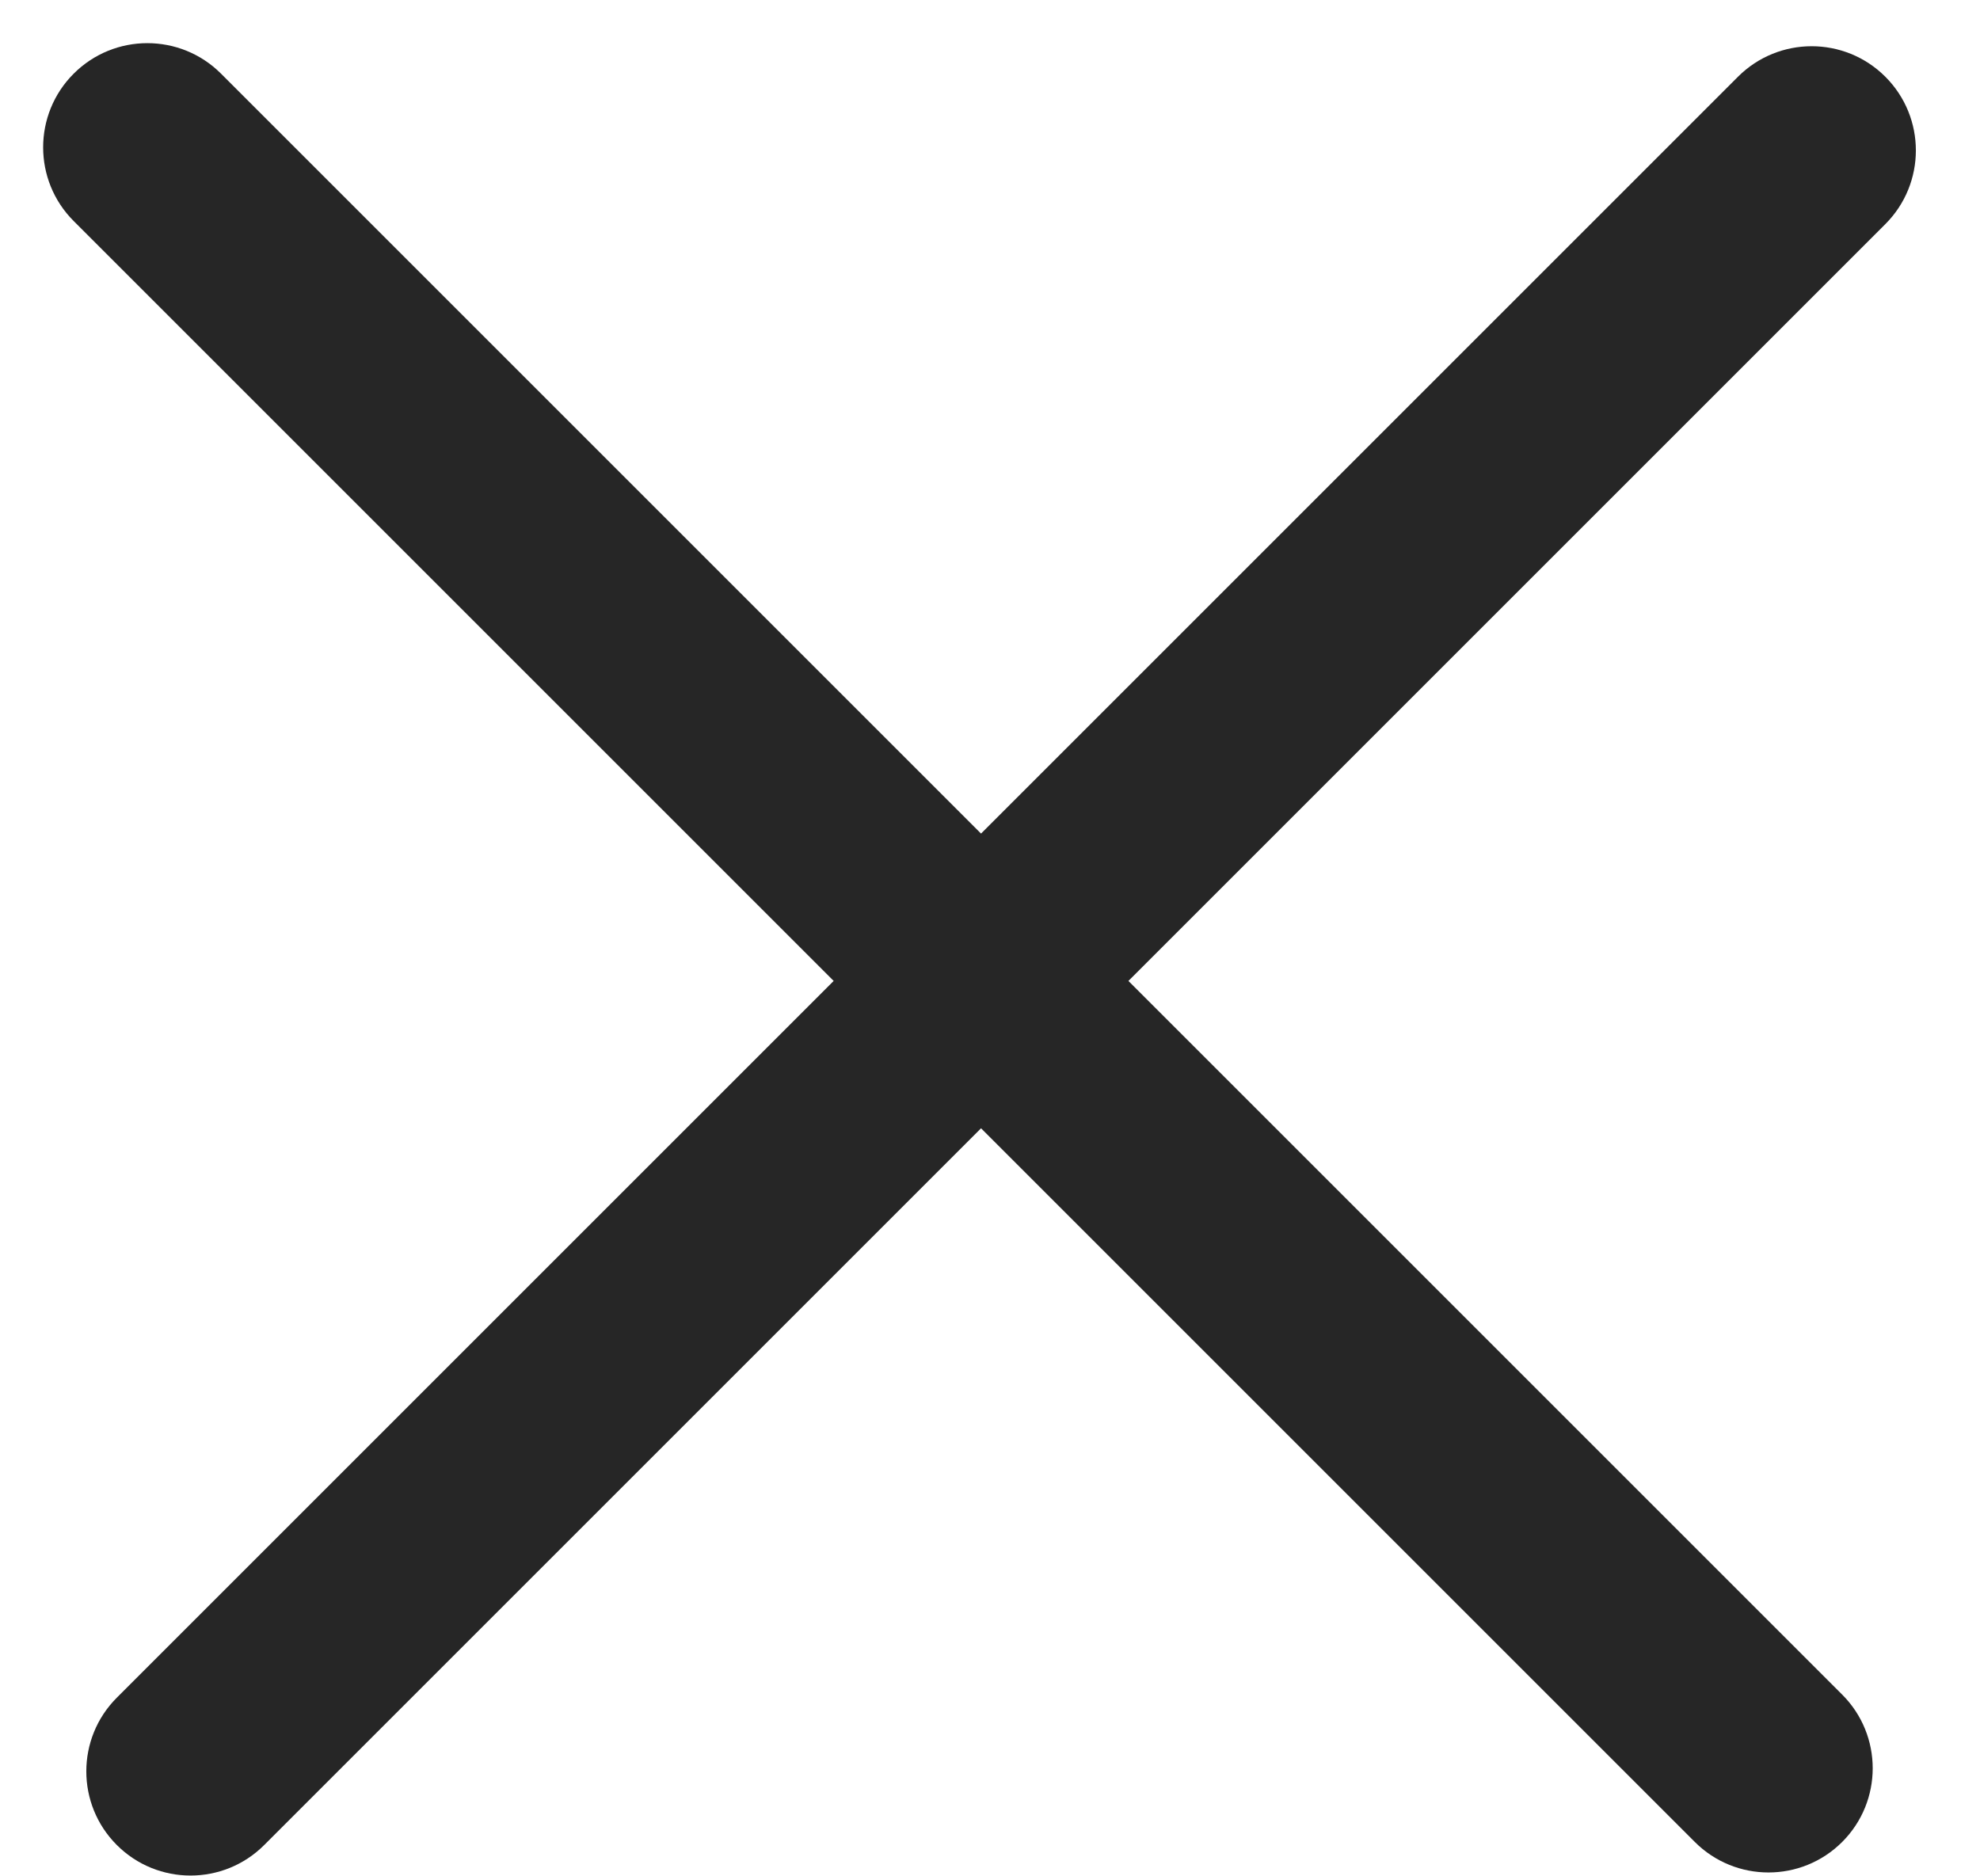
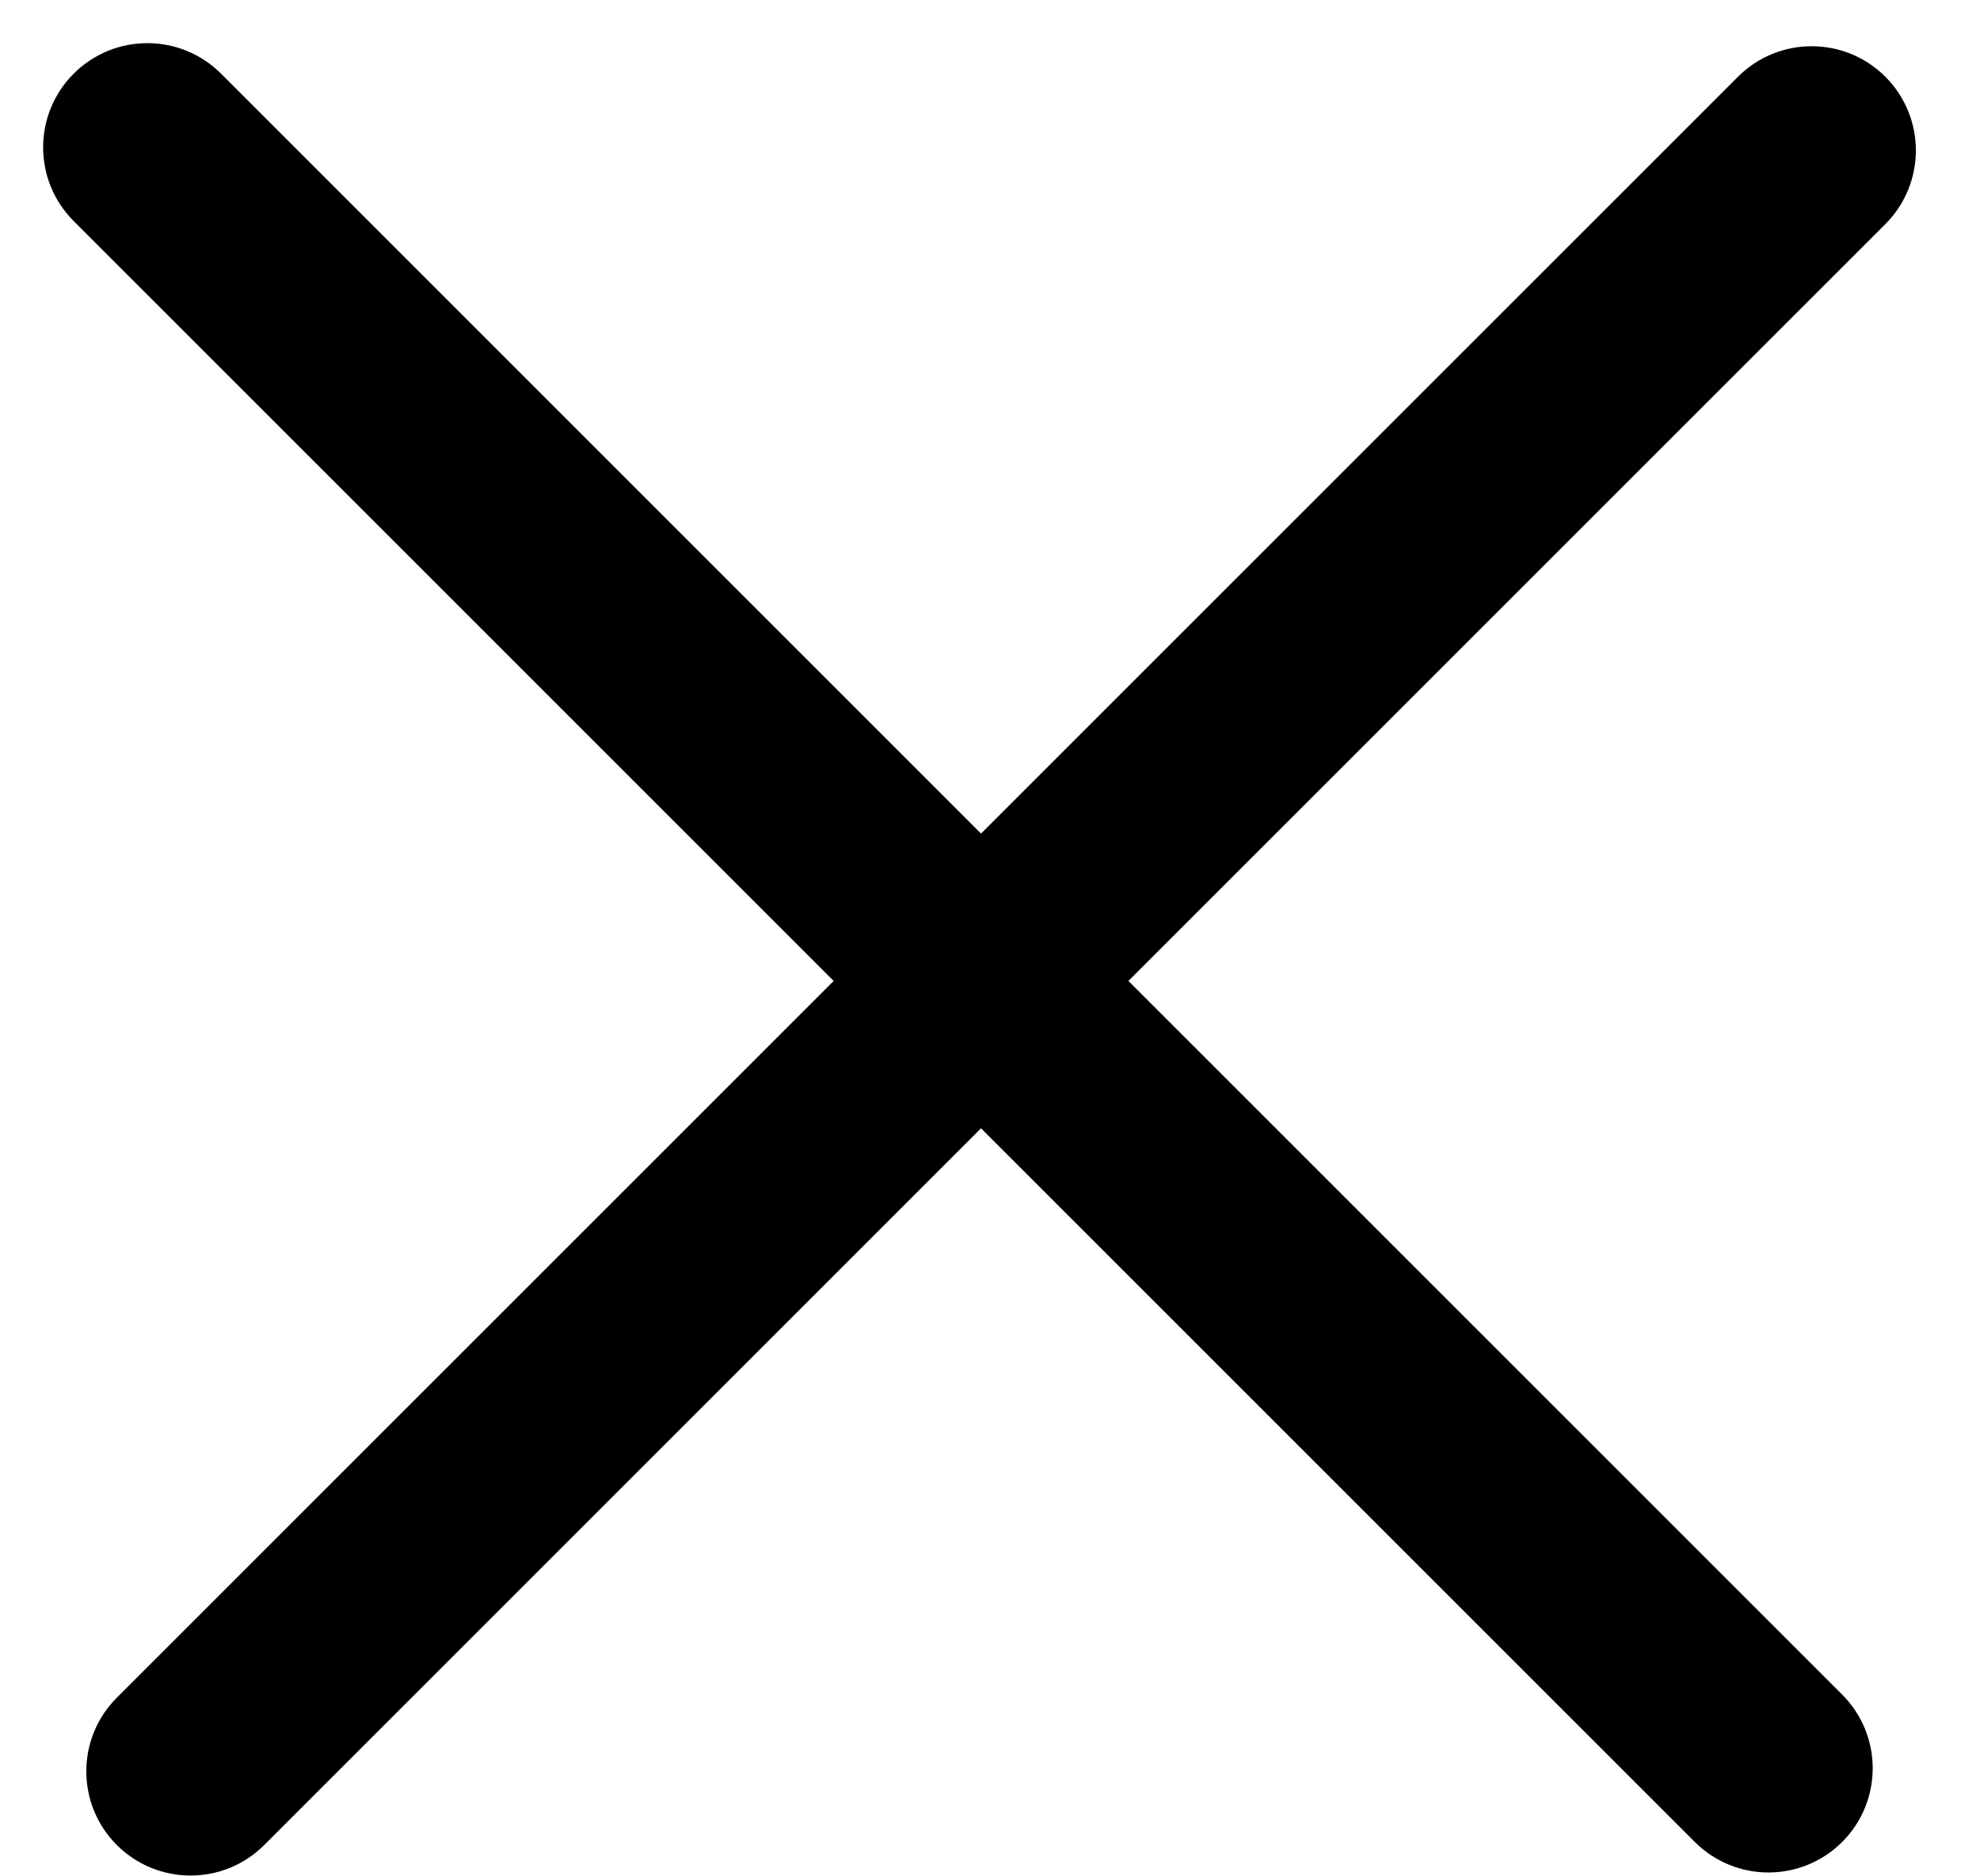
<svg xmlns="http://www.w3.org/2000/svg" id="img" width="19" height="18" viewBox="0 0 19 18" fill="none">
-   <rect x="1.414" width="24" height="2" rx="1" transform="rotate(45 1.41406 0)" fill="#262626" />
-   <rect x="0.414" y="17" width="24" height="2" rx="1" transform="rotate(-45 0.414062 17)" fill="#262626" />
+   <rect x="1.414" width="24" height="2" rx="1" transform="rotate(45 1.41406 0)" fill="currentColor" />
+   <rect x="0.414" y="17" width="24" height="2" rx="1" transform="rotate(-45 0.414062 17)" fill="currentColor" />
</svg>
